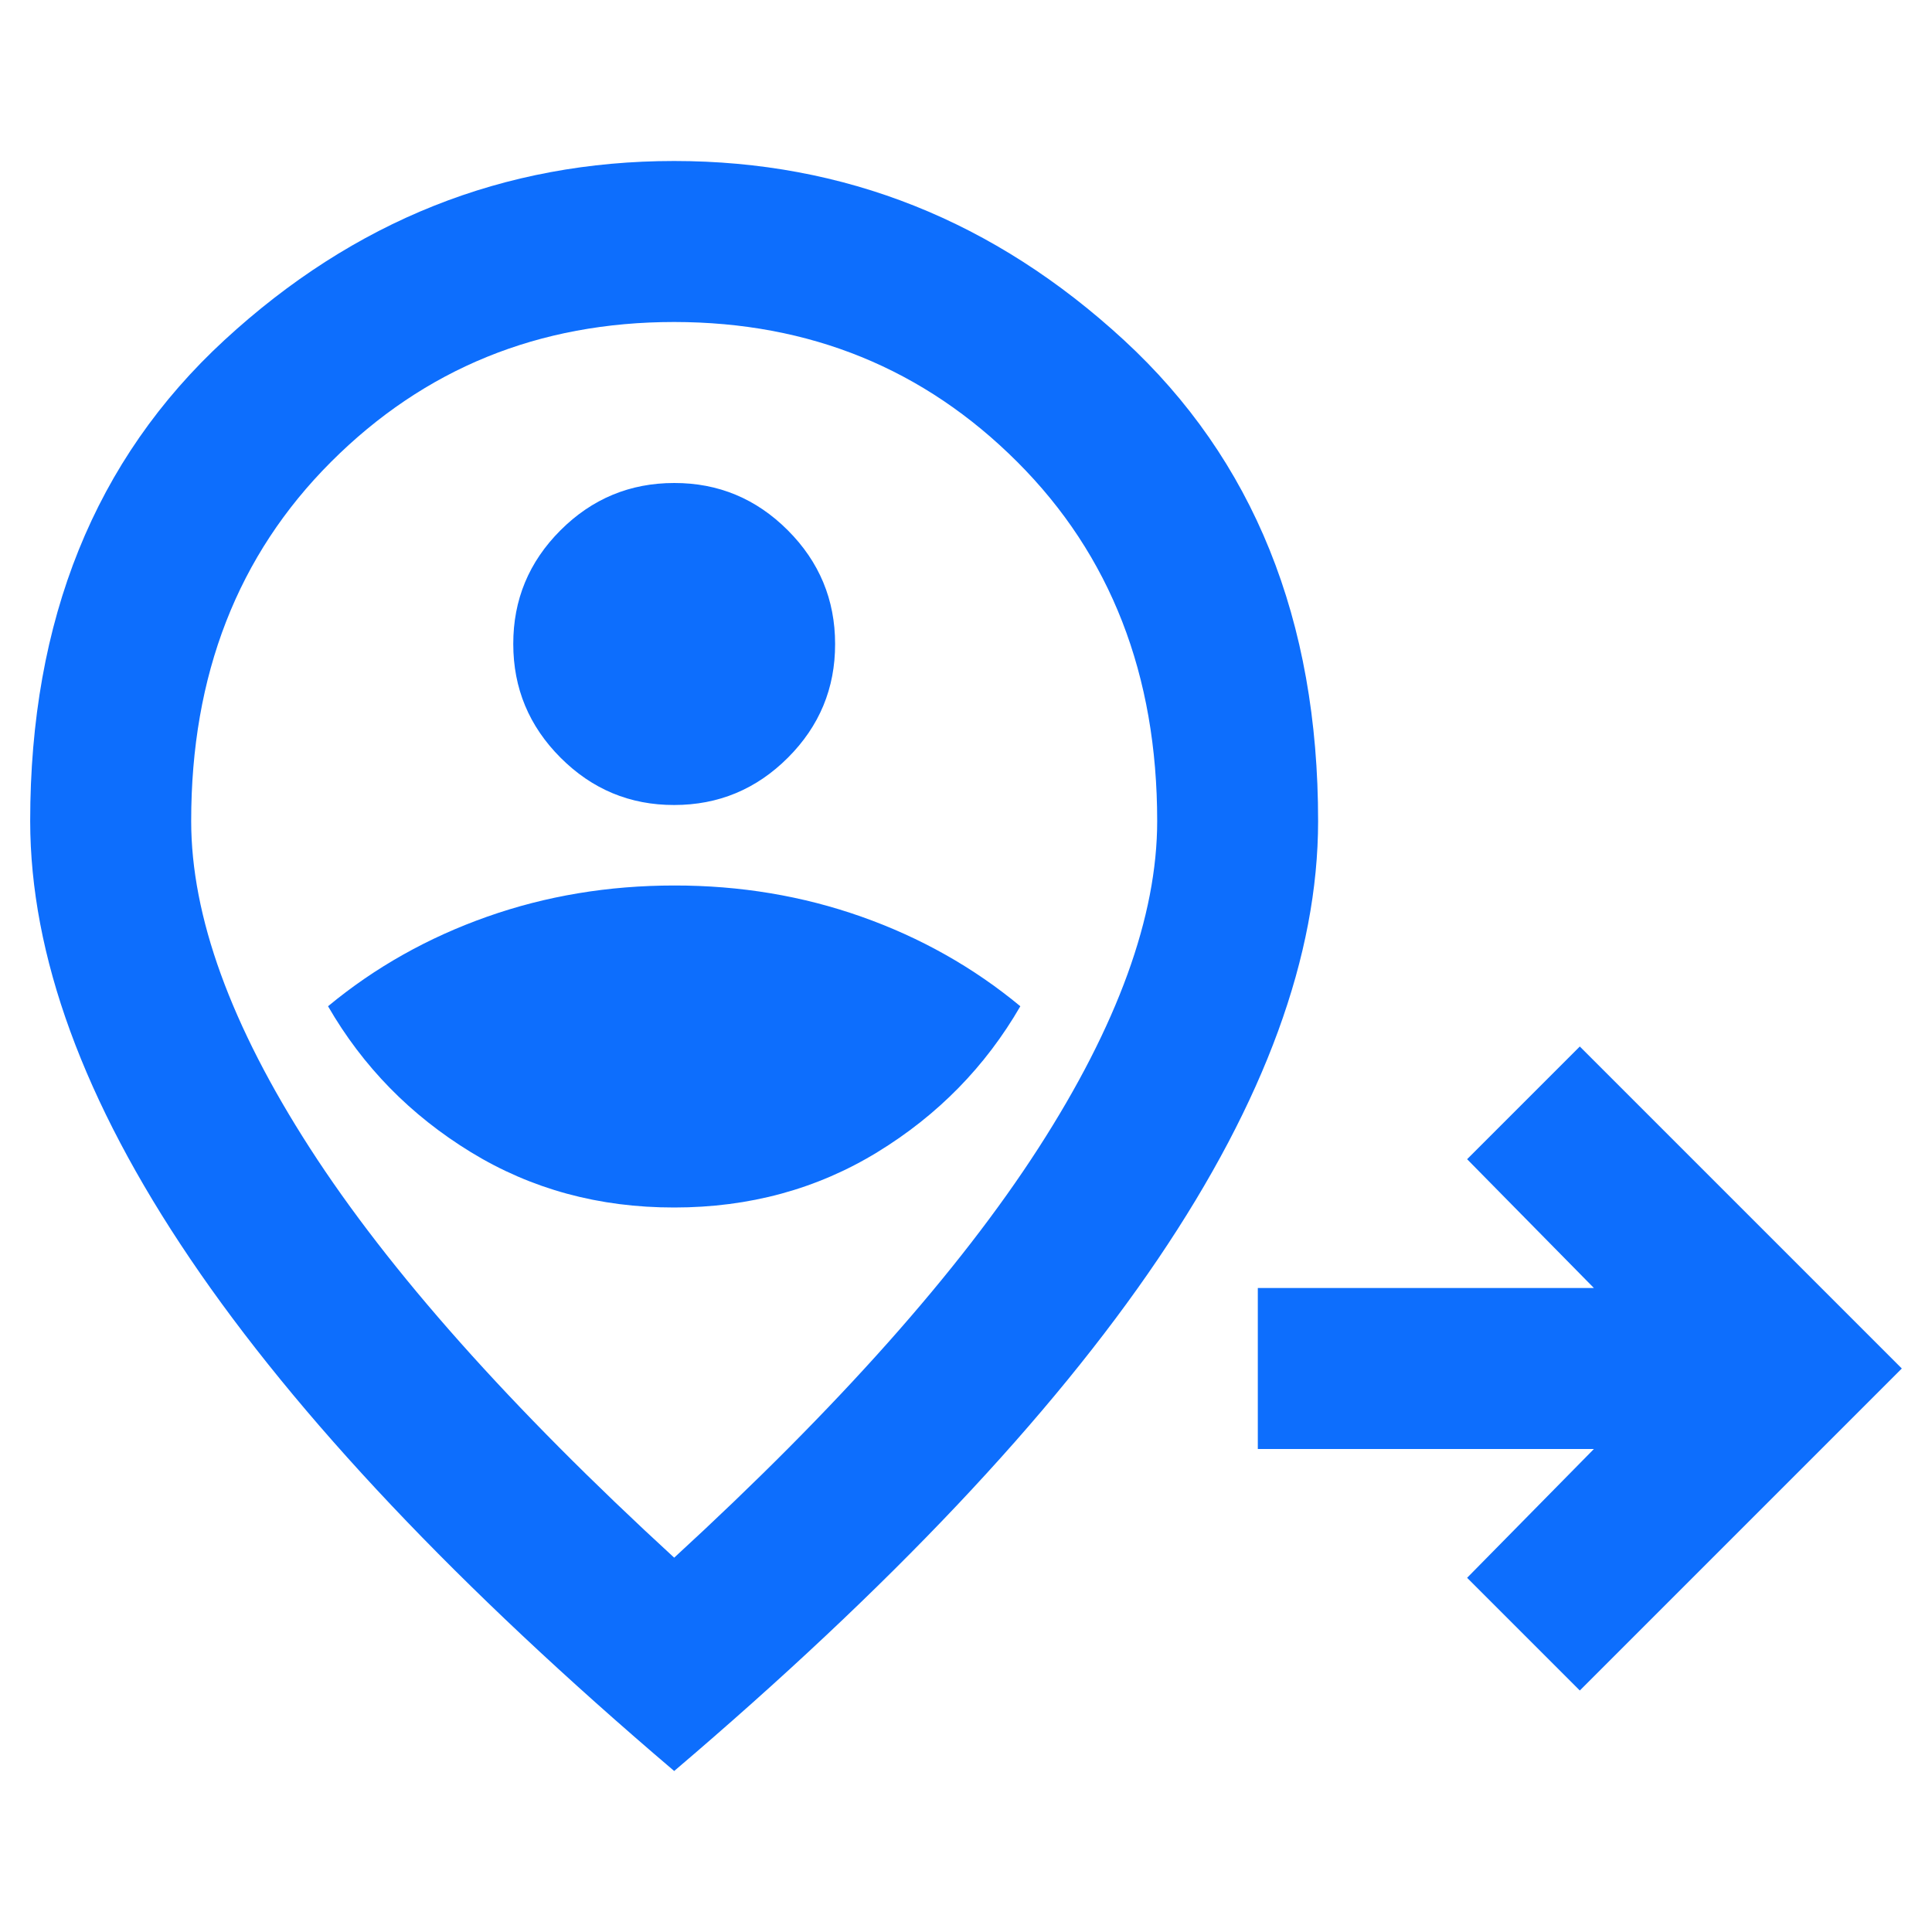
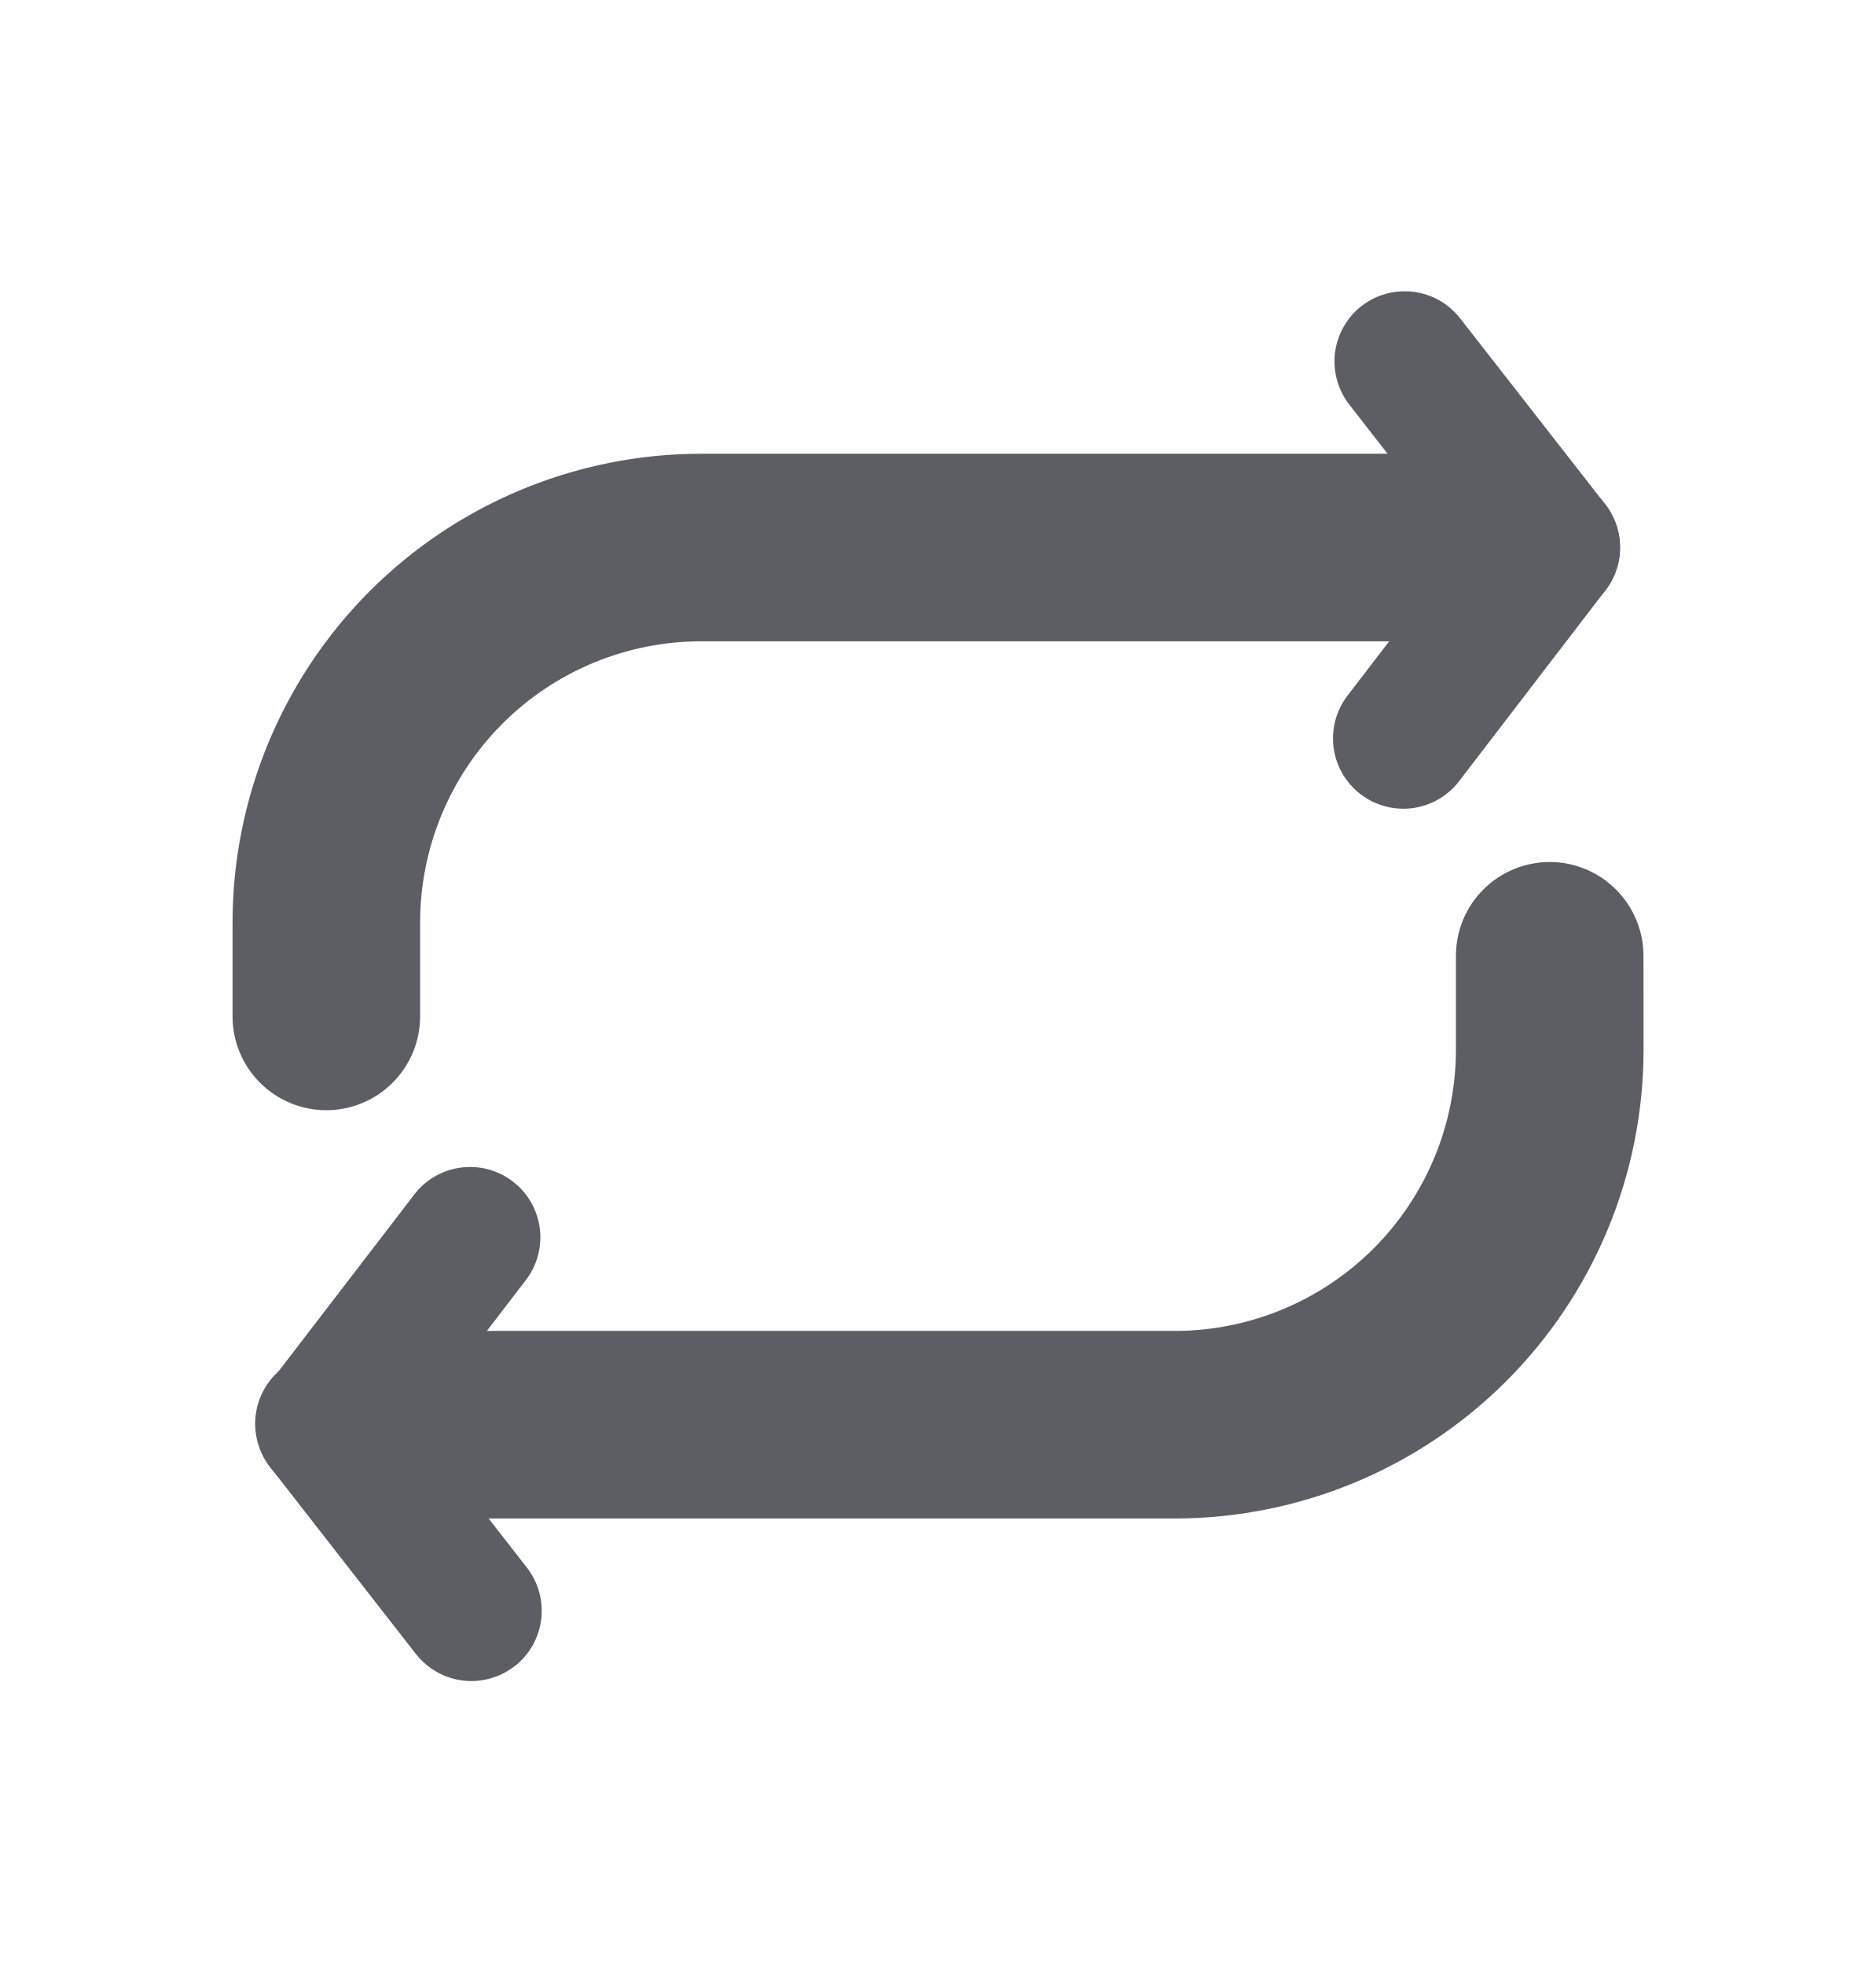
- <svg xmlns="http://www.w3.org/2000/svg" width="24" height="24" viewBox="0 0 24 24" fill="none">
-   <path d="M19.625 21L18.225 19.6L19.8 18H15.625V16H19.8L18.225 14.4L19.625 13L23.625 17L19.625 21ZM8.375 15C9.308 15 10.15 14.771 10.9 14.312C11.65 13.853 12.242 13.249 12.675 12.5C12.092 12.017 11.433 11.646 10.7 11.387C9.967 11.128 9.192 10.999 8.375 11C7.558 11 6.783 11.129 6.05 11.388C5.317 11.647 4.658 12.017 4.075 12.5C4.508 13.25 5.1 13.854 5.85 14.313C6.6 14.772 7.442 15.001 8.375 15ZM8.375 10C8.925 10 9.396 9.804 9.788 9.412C10.18 9.02 10.375 8.549 10.374 8C10.374 7.45 10.178 6.979 9.786 6.587C9.394 6.195 8.924 5.999 8.375 6C7.825 6 7.354 6.196 6.962 6.588C6.57 6.98 6.375 7.451 6.376 8C6.376 8.55 6.572 9.021 6.964 9.413C7.356 9.805 7.826 10.001 8.375 10ZM8.375 19.35C10.408 17.483 11.917 15.787 12.9 14.262C13.883 12.737 14.375 11.383 14.375 10.2C14.375 8.383 13.796 6.896 12.637 5.738C11.478 4.58 10.058 4.001 8.375 4C6.692 4 5.271 4.579 4.112 5.738C2.953 6.897 2.374 8.384 2.375 10.2C2.375 11.383 2.867 12.738 3.85 14.263C4.833 15.788 6.342 17.484 8.375 19.35ZM8.375 22C5.692 19.717 3.688 17.596 2.363 15.638C1.038 13.68 0.376 11.867 0.375 10.2C0.375 7.7 1.179 5.708 2.788 4.225C4.397 2.742 6.259 2 8.374 2C10.491 2 12.353 2.742 13.962 4.225C15.571 5.708 16.375 7.7 16.374 10.2C16.374 11.867 15.711 13.679 14.386 15.638C13.061 17.597 11.057 19.717 8.375 22Z" fill="#0D6EFD" />
+ <svg xmlns="http://www.w3.org/2000/svg" width="21" height="22" viewBox="0 0 21 22" fill="none">
+   <path fill-rule="evenodd" clip-rule="evenodd" d="M15.244 3.427C15.409 3.299 15.617 3.241 15.825 3.267C16.032 3.292 16.22 3.399 16.349 3.564L17.973 5.645C18.102 5.809 18.159 6.018 18.134 6.226C18.108 6.433 18.001 6.622 17.837 6.75C17.672 6.879 17.463 6.937 17.256 6.911C17.048 6.885 16.859 6.778 16.731 6.614L15.109 4.531C14.98 4.366 14.923 4.157 14.948 3.95C14.974 3.743 15.081 3.554 15.245 3.426" fill="#5C5E64" />
+   <path fill-rule="evenodd" clip-rule="evenodd" d="M17.831 5.504C17.749 5.441 17.655 5.395 17.555 5.368C17.455 5.341 17.351 5.335 17.248 5.348C17.146 5.362 17.047 5.396 16.957 5.448C16.868 5.5 16.79 5.569 16.727 5.651L15.103 7.769C15.037 7.85 14.987 7.945 14.957 8.046C14.928 8.147 14.919 8.253 14.931 8.358C14.943 8.463 14.976 8.564 15.028 8.656C15.081 8.747 15.15 8.828 15.234 8.892C15.318 8.956 15.414 9.003 15.516 9.029C15.618 9.056 15.724 9.061 15.829 9.046C15.933 9.03 16.033 8.994 16.123 8.939C16.213 8.884 16.291 8.812 16.353 8.726L17.977 6.608C18.04 6.526 18.086 6.433 18.113 6.333C18.14 6.233 18.146 6.128 18.133 6.026C18.119 5.923 18.085 5.824 18.033 5.735C17.982 5.645 17.913 5.567 17.831 5.504Z" fill="#5C5E64" />
+   <path fill-rule="evenodd" clip-rule="evenodd" d="M2.604 10.33C2.604 8.937 3.157 7.602 4.141 6.617C5.126 5.633 6.461 5.08 7.854 5.08H16.107C16.385 5.08 16.652 5.19 16.849 5.387C17.046 5.584 17.157 5.851 17.157 6.13C17.157 6.408 17.046 6.675 16.849 6.872C16.652 7.069 16.385 7.18 16.107 7.18H7.854C7.018 7.18 6.217 7.511 5.626 8.102C5.035 8.693 4.704 9.494 4.704 10.33V11.38C4.704 11.658 4.593 11.925 4.396 12.122C4.199 12.319 3.932 12.43 3.654 12.43C3.375 12.43 3.108 12.319 2.911 12.122C2.714 11.925 2.604 11.658 2.604 11.38V10.33ZM5.762 18.654C5.68 18.718 5.587 18.765 5.487 18.792C5.388 18.82 5.283 18.828 5.181 18.815C5.078 18.802 4.979 18.769 4.889 18.718C4.799 18.667 4.72 18.599 4.656 18.517L3.034 16.437C2.968 16.356 2.919 16.263 2.889 16.162C2.86 16.061 2.85 15.956 2.862 15.852C2.874 15.748 2.906 15.647 2.957 15.556C3.008 15.464 3.077 15.384 3.16 15.319C3.243 15.255 3.337 15.208 3.438 15.18C3.539 15.153 3.645 15.146 3.749 15.16C3.853 15.173 3.953 15.208 4.043 15.261C4.133 15.314 4.212 15.384 4.275 15.468L5.899 17.55C6.028 17.715 6.085 17.924 6.06 18.131C6.034 18.338 5.927 18.527 5.763 18.655" fill="#5C5E64" />
+   <path fill-rule="evenodd" clip-rule="evenodd" d="M3.175 16.577C3.341 16.704 3.55 16.76 3.757 16.732C3.964 16.705 4.152 16.596 4.279 16.43L5.903 14.312C6.022 14.146 6.072 13.94 6.042 13.738C6.012 13.535 5.905 13.352 5.742 13.228C5.58 13.103 5.375 13.047 5.172 13.071C4.969 13.094 4.783 13.196 4.653 13.355L3.028 15.472C2.965 15.554 2.919 15.647 2.892 15.747C2.865 15.847 2.858 15.951 2.872 16.054C2.886 16.157 2.919 16.256 2.971 16.345C3.023 16.435 3.092 16.513 3.174 16.576" fill="#5C5E64" />
+   <path fill-rule="evenodd" clip-rule="evenodd" d="M18.403 11.751C18.403 13.144 17.85 14.479 16.865 15.464C15.88 16.448 14.545 17.001 13.153 17.001H4.899C4.62 17.001 4.353 16.891 4.156 16.694C3.959 16.497 3.849 16.23 3.849 15.951C3.849 15.673 3.959 15.406 4.156 15.209C4.353 15.012 4.62 14.901 4.899 14.901H13.152C13.987 14.901 14.788 14.569 15.379 13.979C15.97 13.388 16.302 12.587 16.302 11.751V10.701C16.302 10.423 16.412 10.156 16.609 9.959C16.806 9.762 17.073 9.651 17.352 9.651C17.63 9.651 17.897 9.762 18.094 9.959C18.291 10.156 18.402 10.423 18.402 10.701L18.403 11.751Z" fill="#5C5E64" />
</svg>
